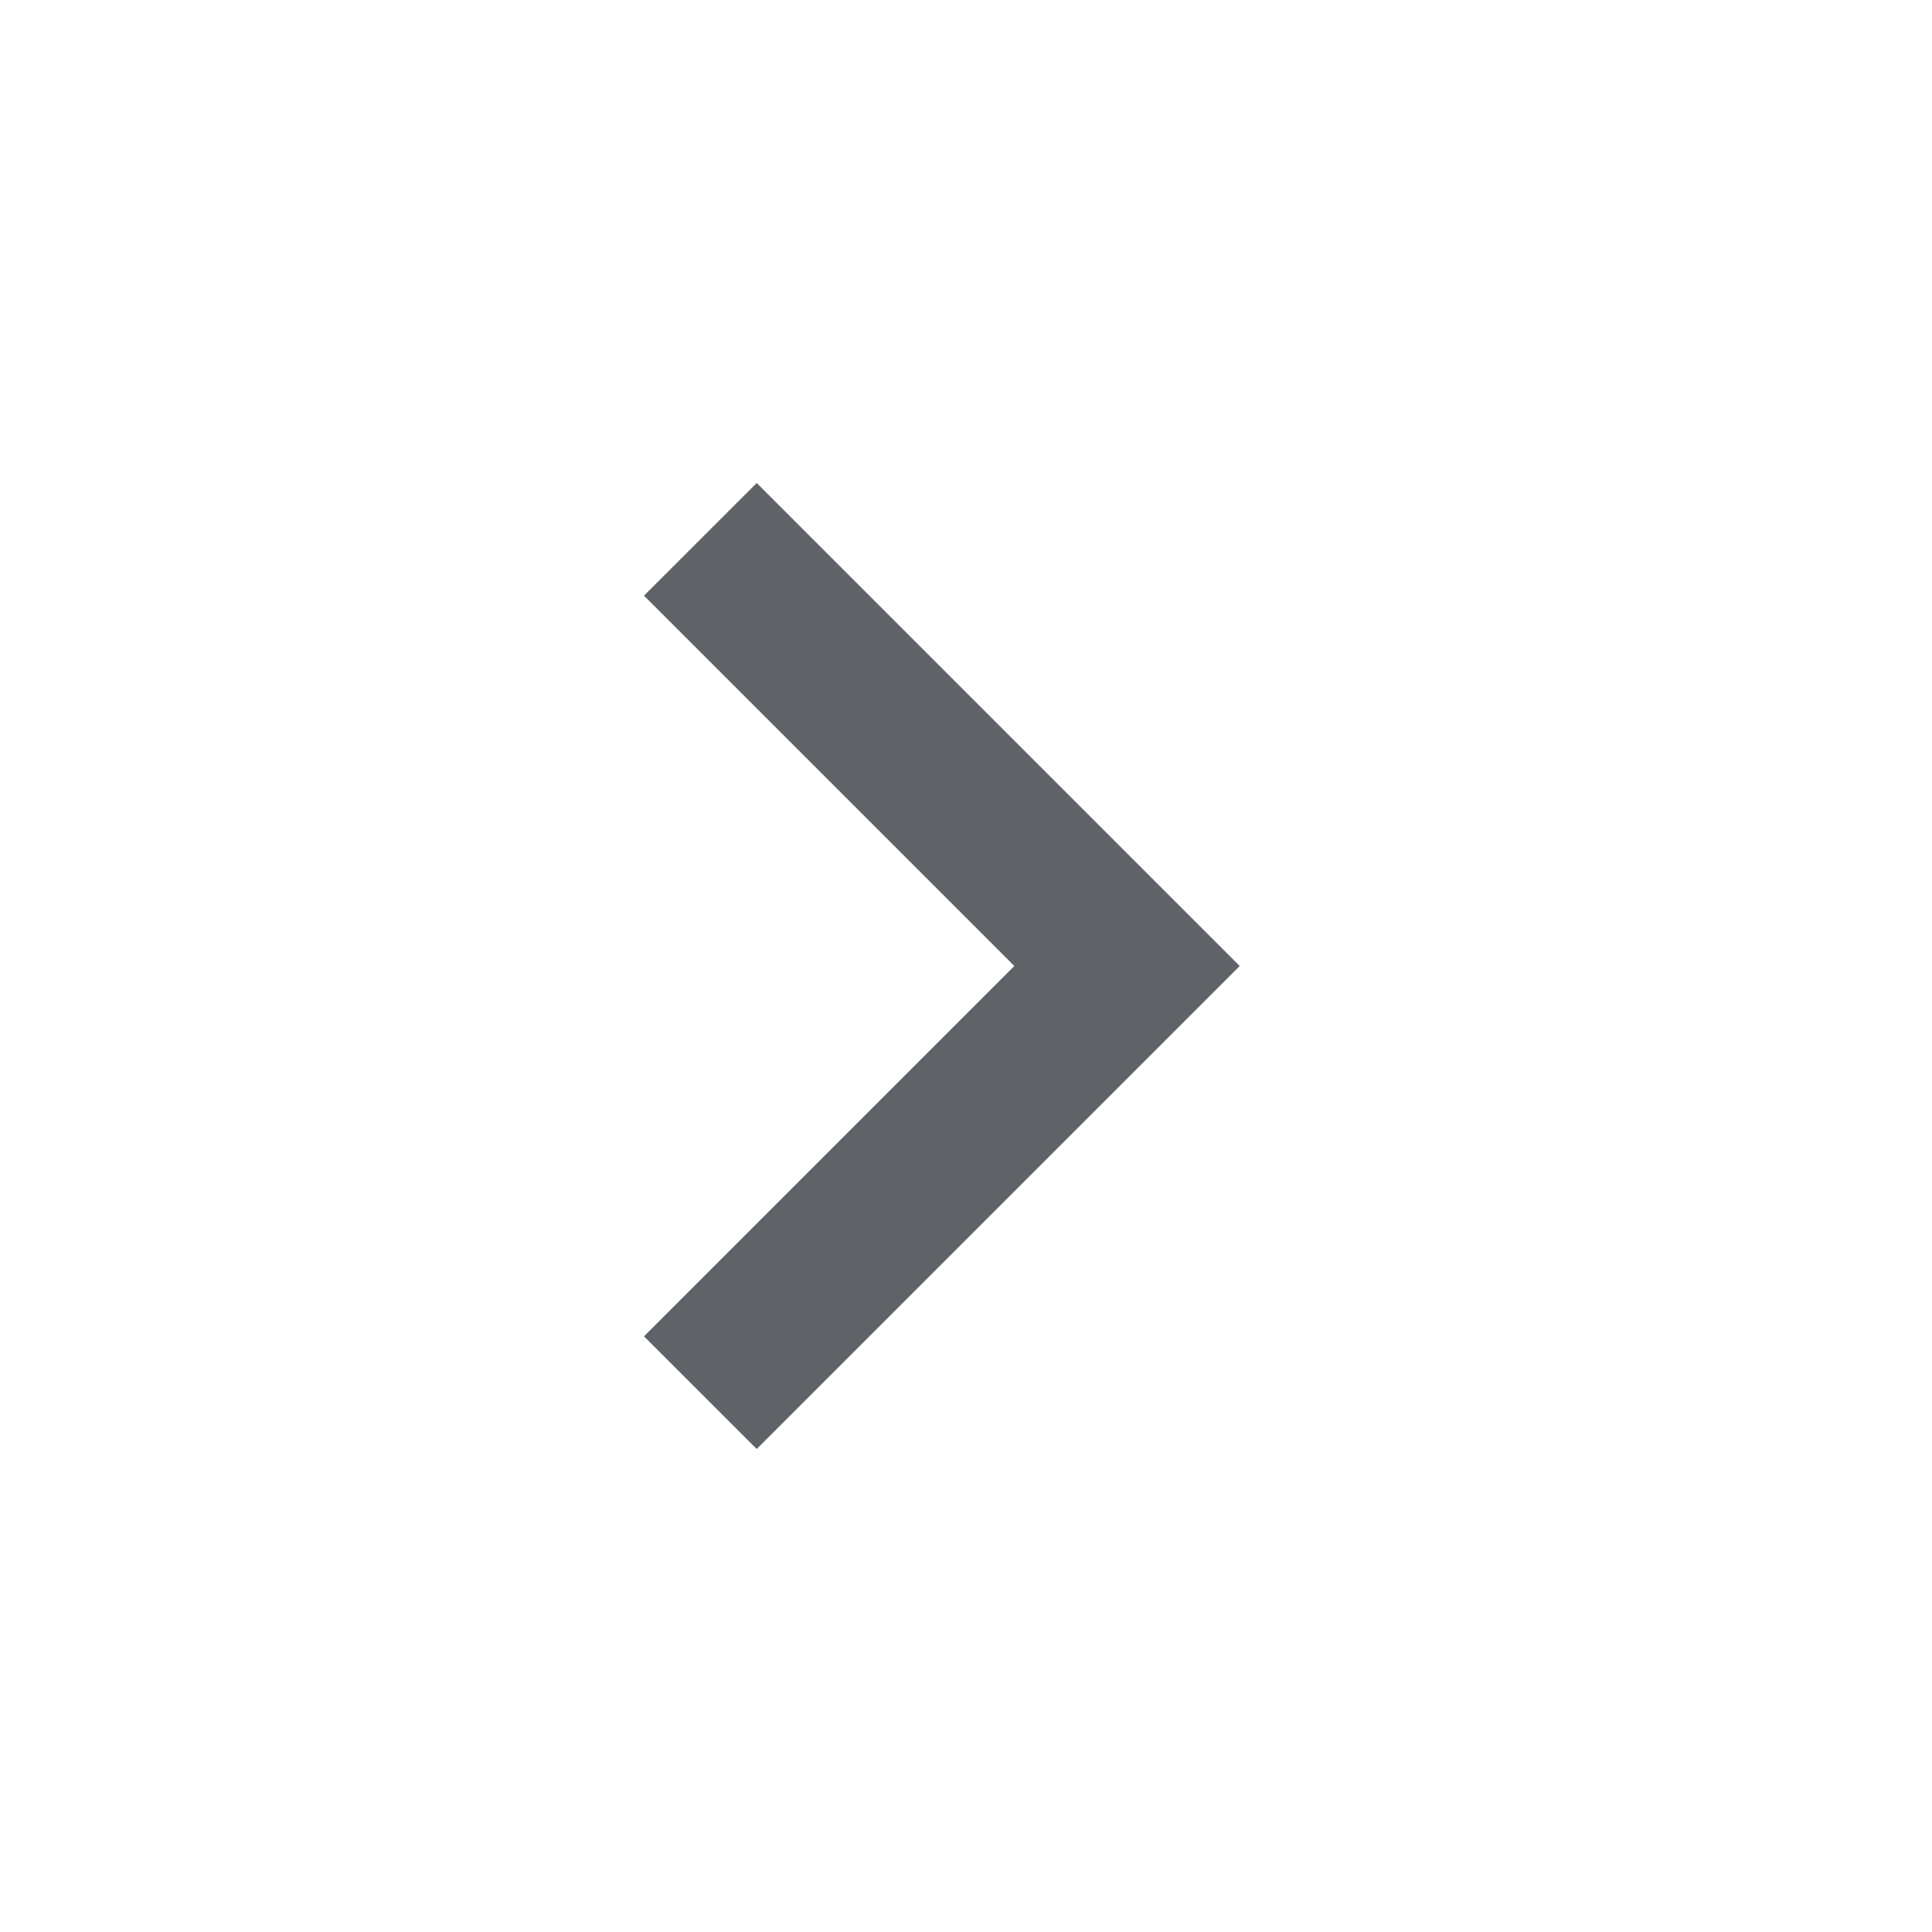
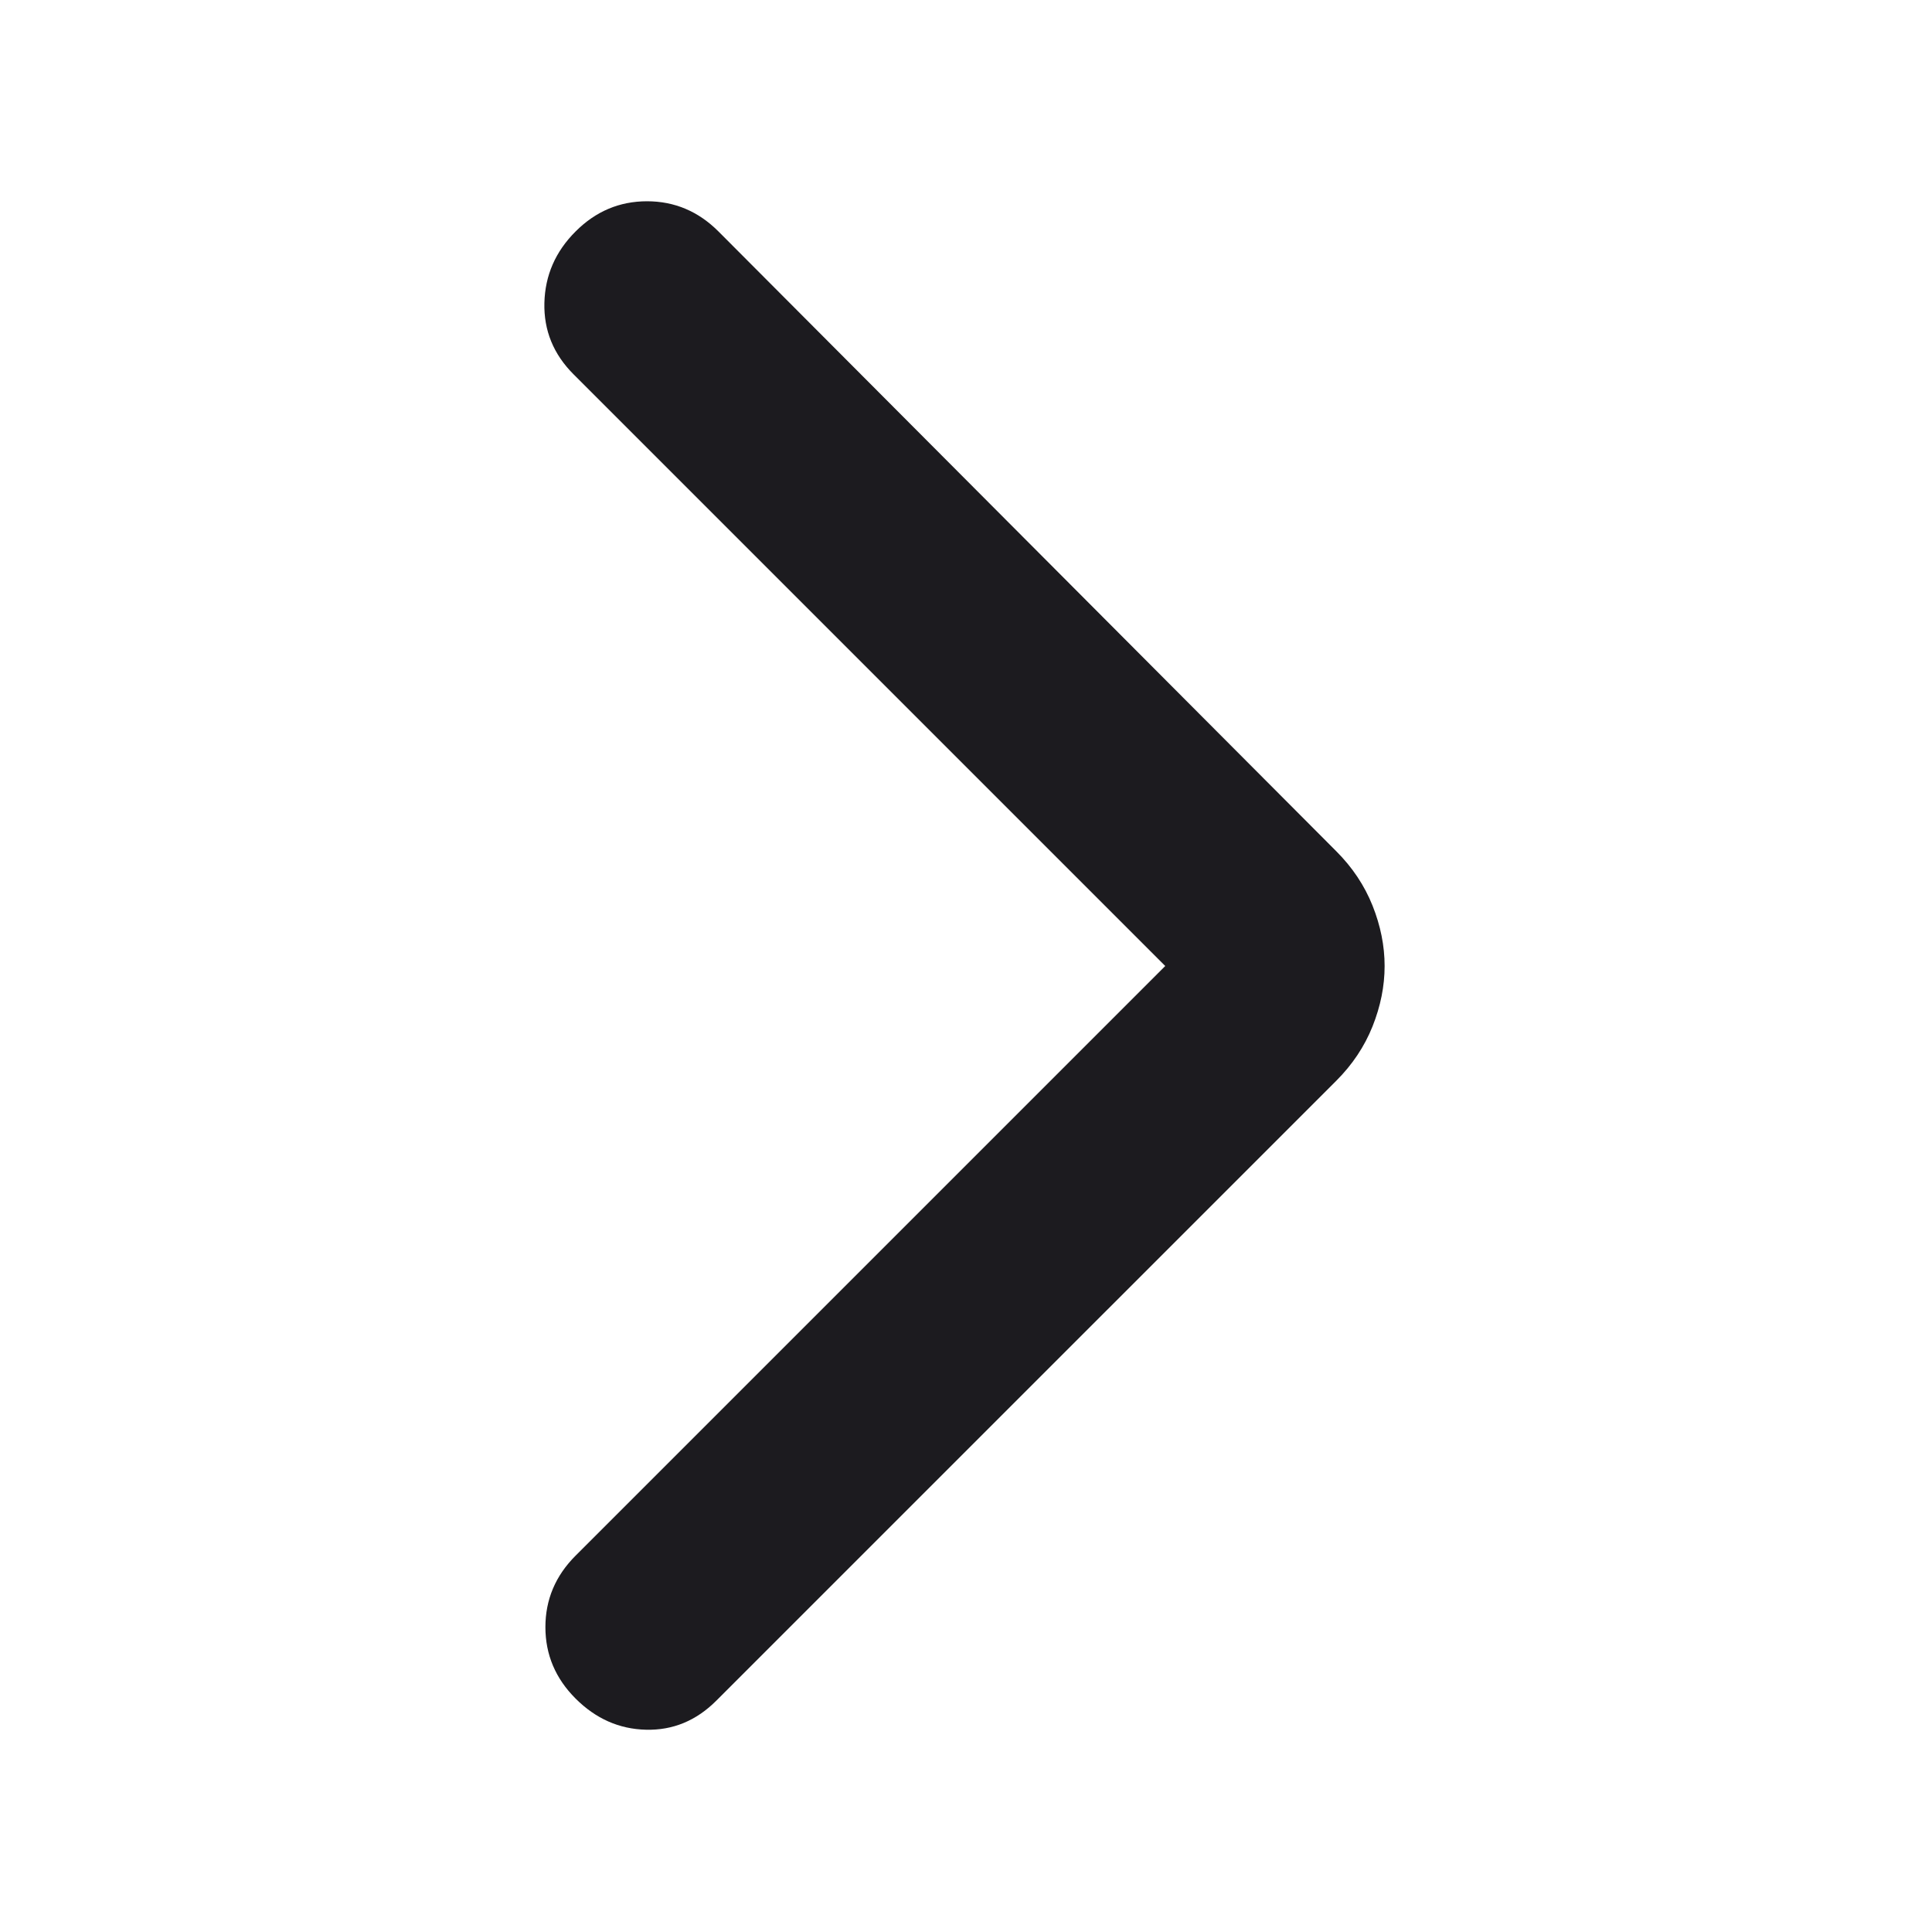
<svg xmlns="http://www.w3.org/2000/svg" width="40" height="40" viewBox="0 0 40 40" fill="none">
-   <mask id="mask0_29_155" style="mask-type:alpha" maskUnits="userSpaceOnUse" x="0" y="0" width="40" height="40">
+   <mask id="mask0_350_1762" style="mask-type:alpha" maskUnits="userSpaceOnUse" x="0" y="0" width="40" height="40">
    <rect width="40" height="40" fill="#D9D9D9" />
  </mask>
-   <g mask="url(#mask0_29_155)">
-     <path d="M21 20L13.333 12.333L15.667 10L25.667 20L15.667 30L13.333 27.667L21 20Z" fill="#5F6368" />
+   <g mask="url(#mask0_350_1762)">
+     <path d="M24.125 20L11.875 7.75C11.458 7.333 11.257 6.84 11.271 6.271C11.285 5.701 11.5 5.208 11.917 4.792C12.333 4.375 12.826 4.167 13.396 4.167C13.965 4.167 14.458 4.375 14.875 4.792L27.667 17.625C28 17.958 28.25 18.333 28.417 18.75C28.583 19.167 28.667 19.583 28.667 20C28.667 20.417 28.583 20.833 28.417 21.25C28.25 21.667 28 22.042 27.667 22.375L14.833 35.208C14.417 35.625 13.931 35.826 13.375 35.812C12.819 35.799 12.333 35.583 11.917 35.167C11.5 34.75 11.292 34.257 11.292 33.688C11.292 33.118 11.5 32.625 11.917 32.208L24.125 20Z" fill="#1C1B1F" />
  </g>
</svg>
